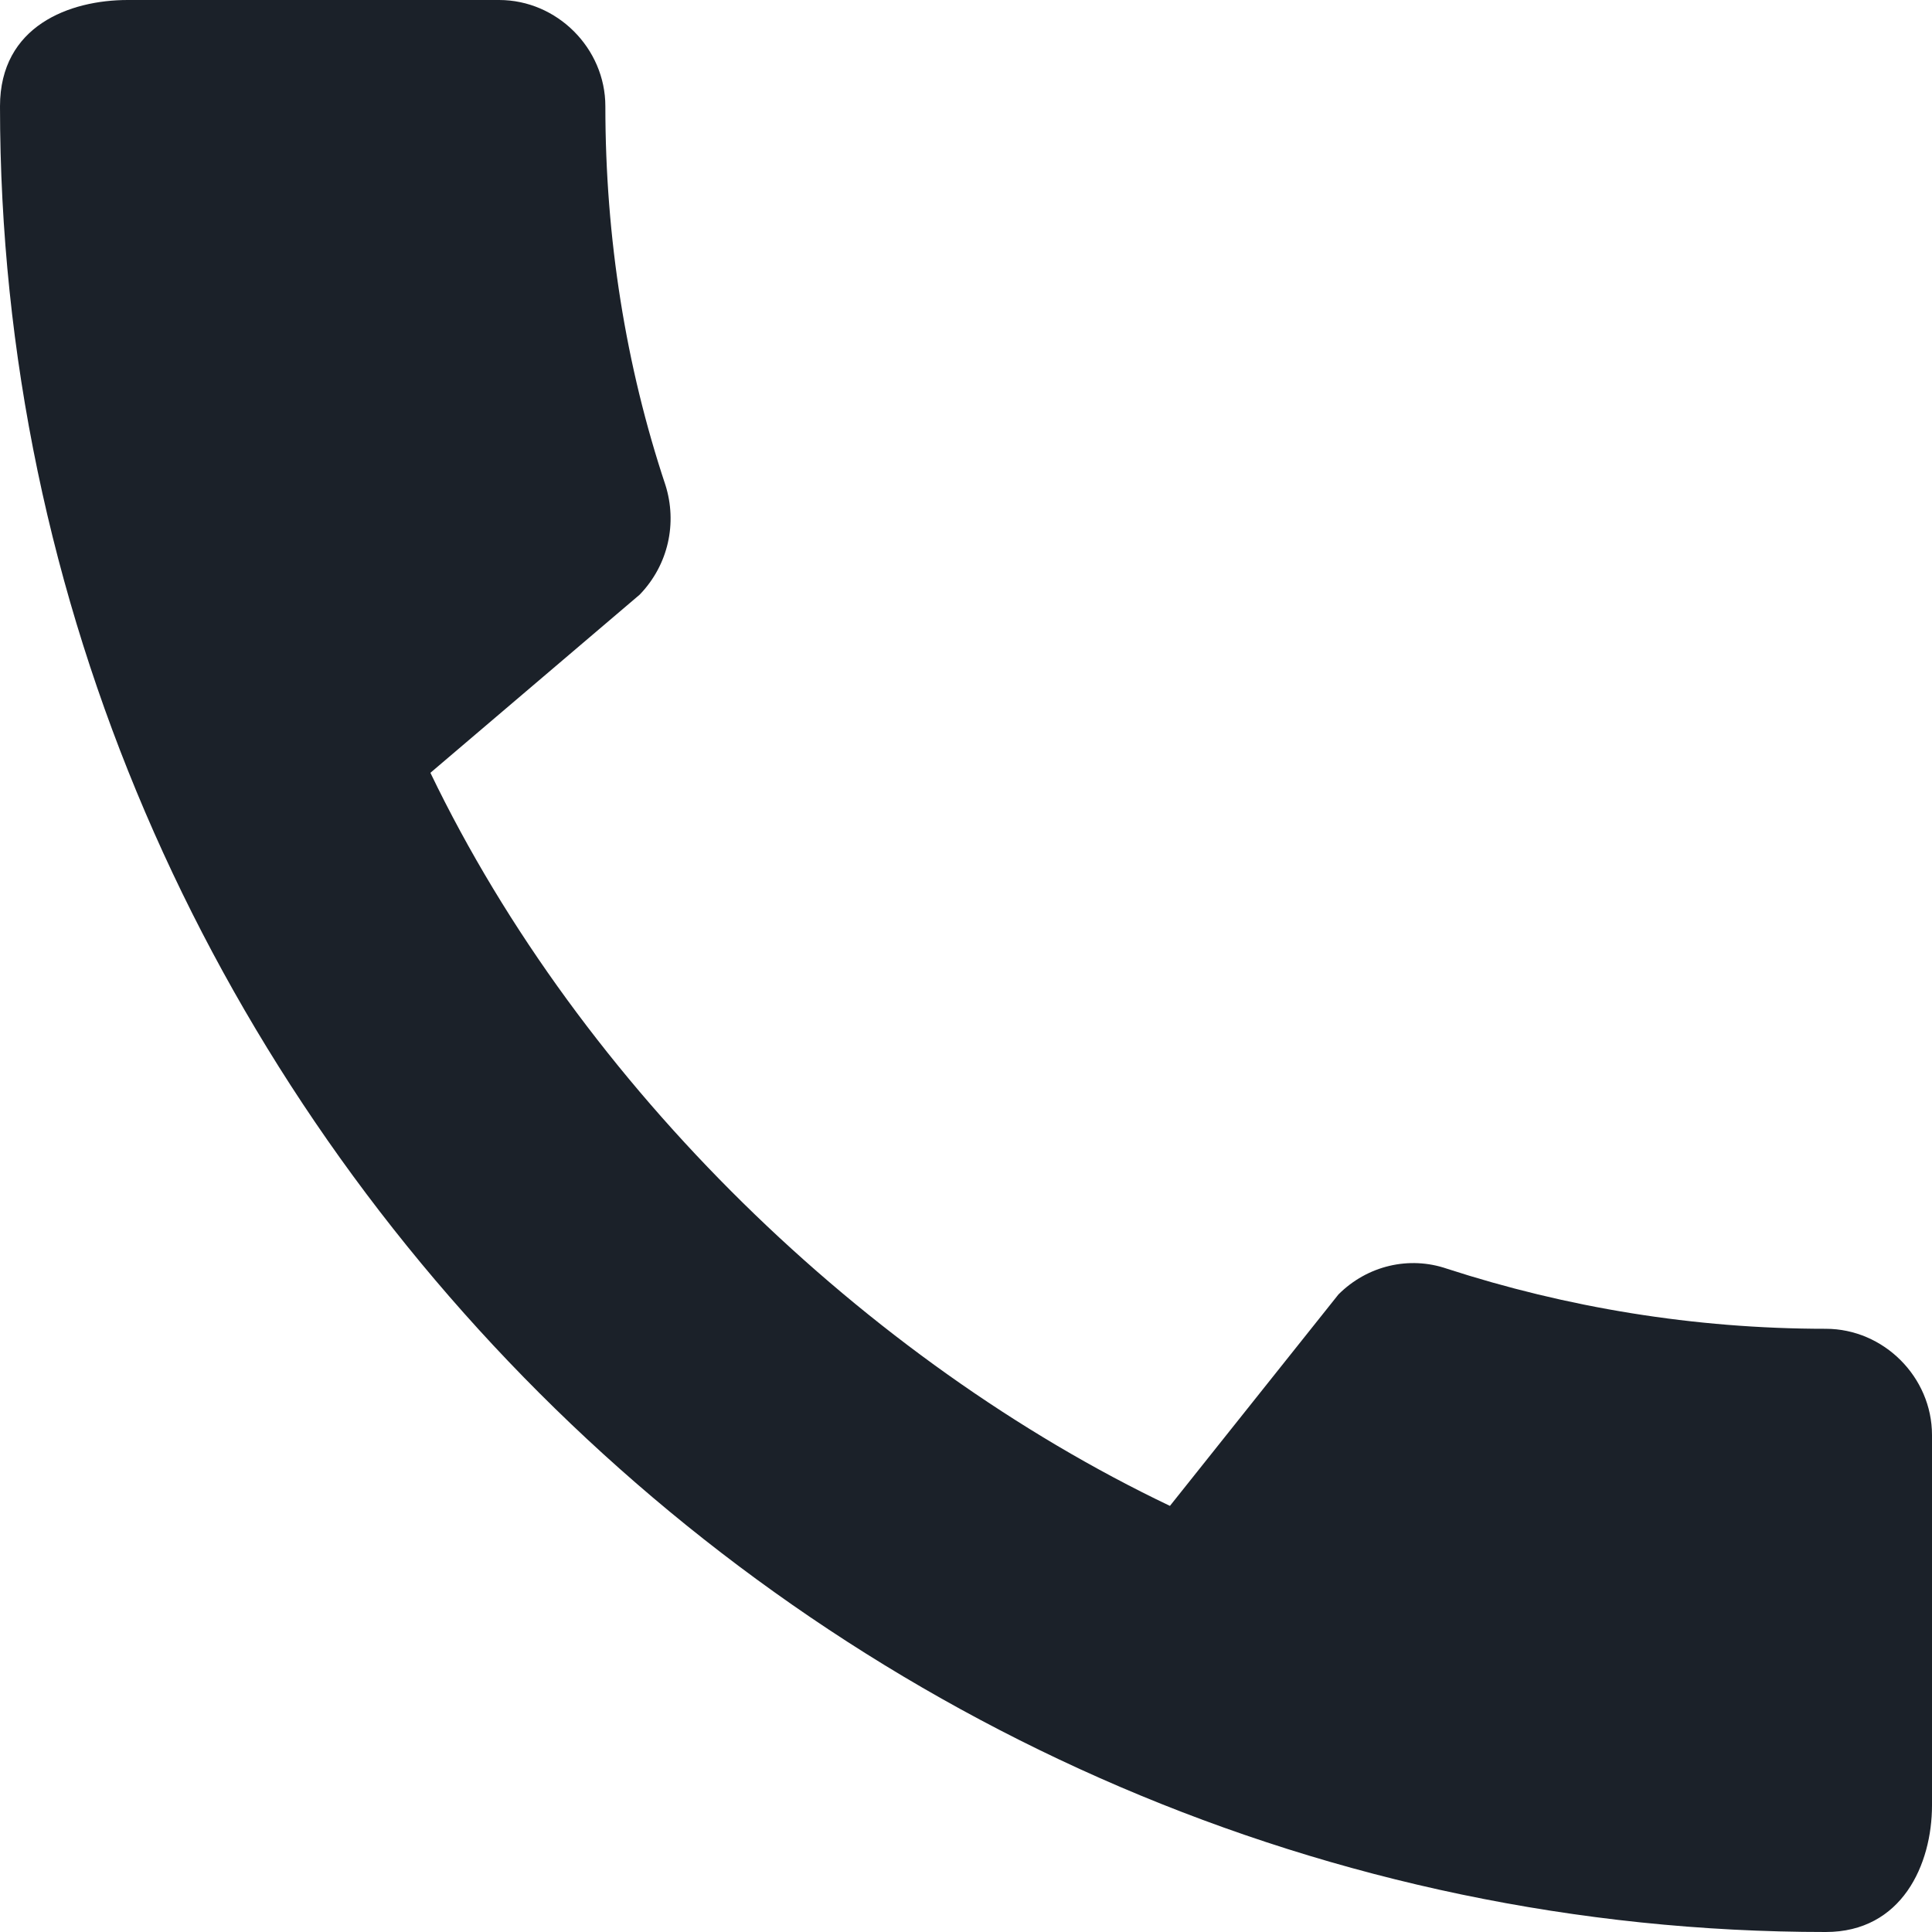
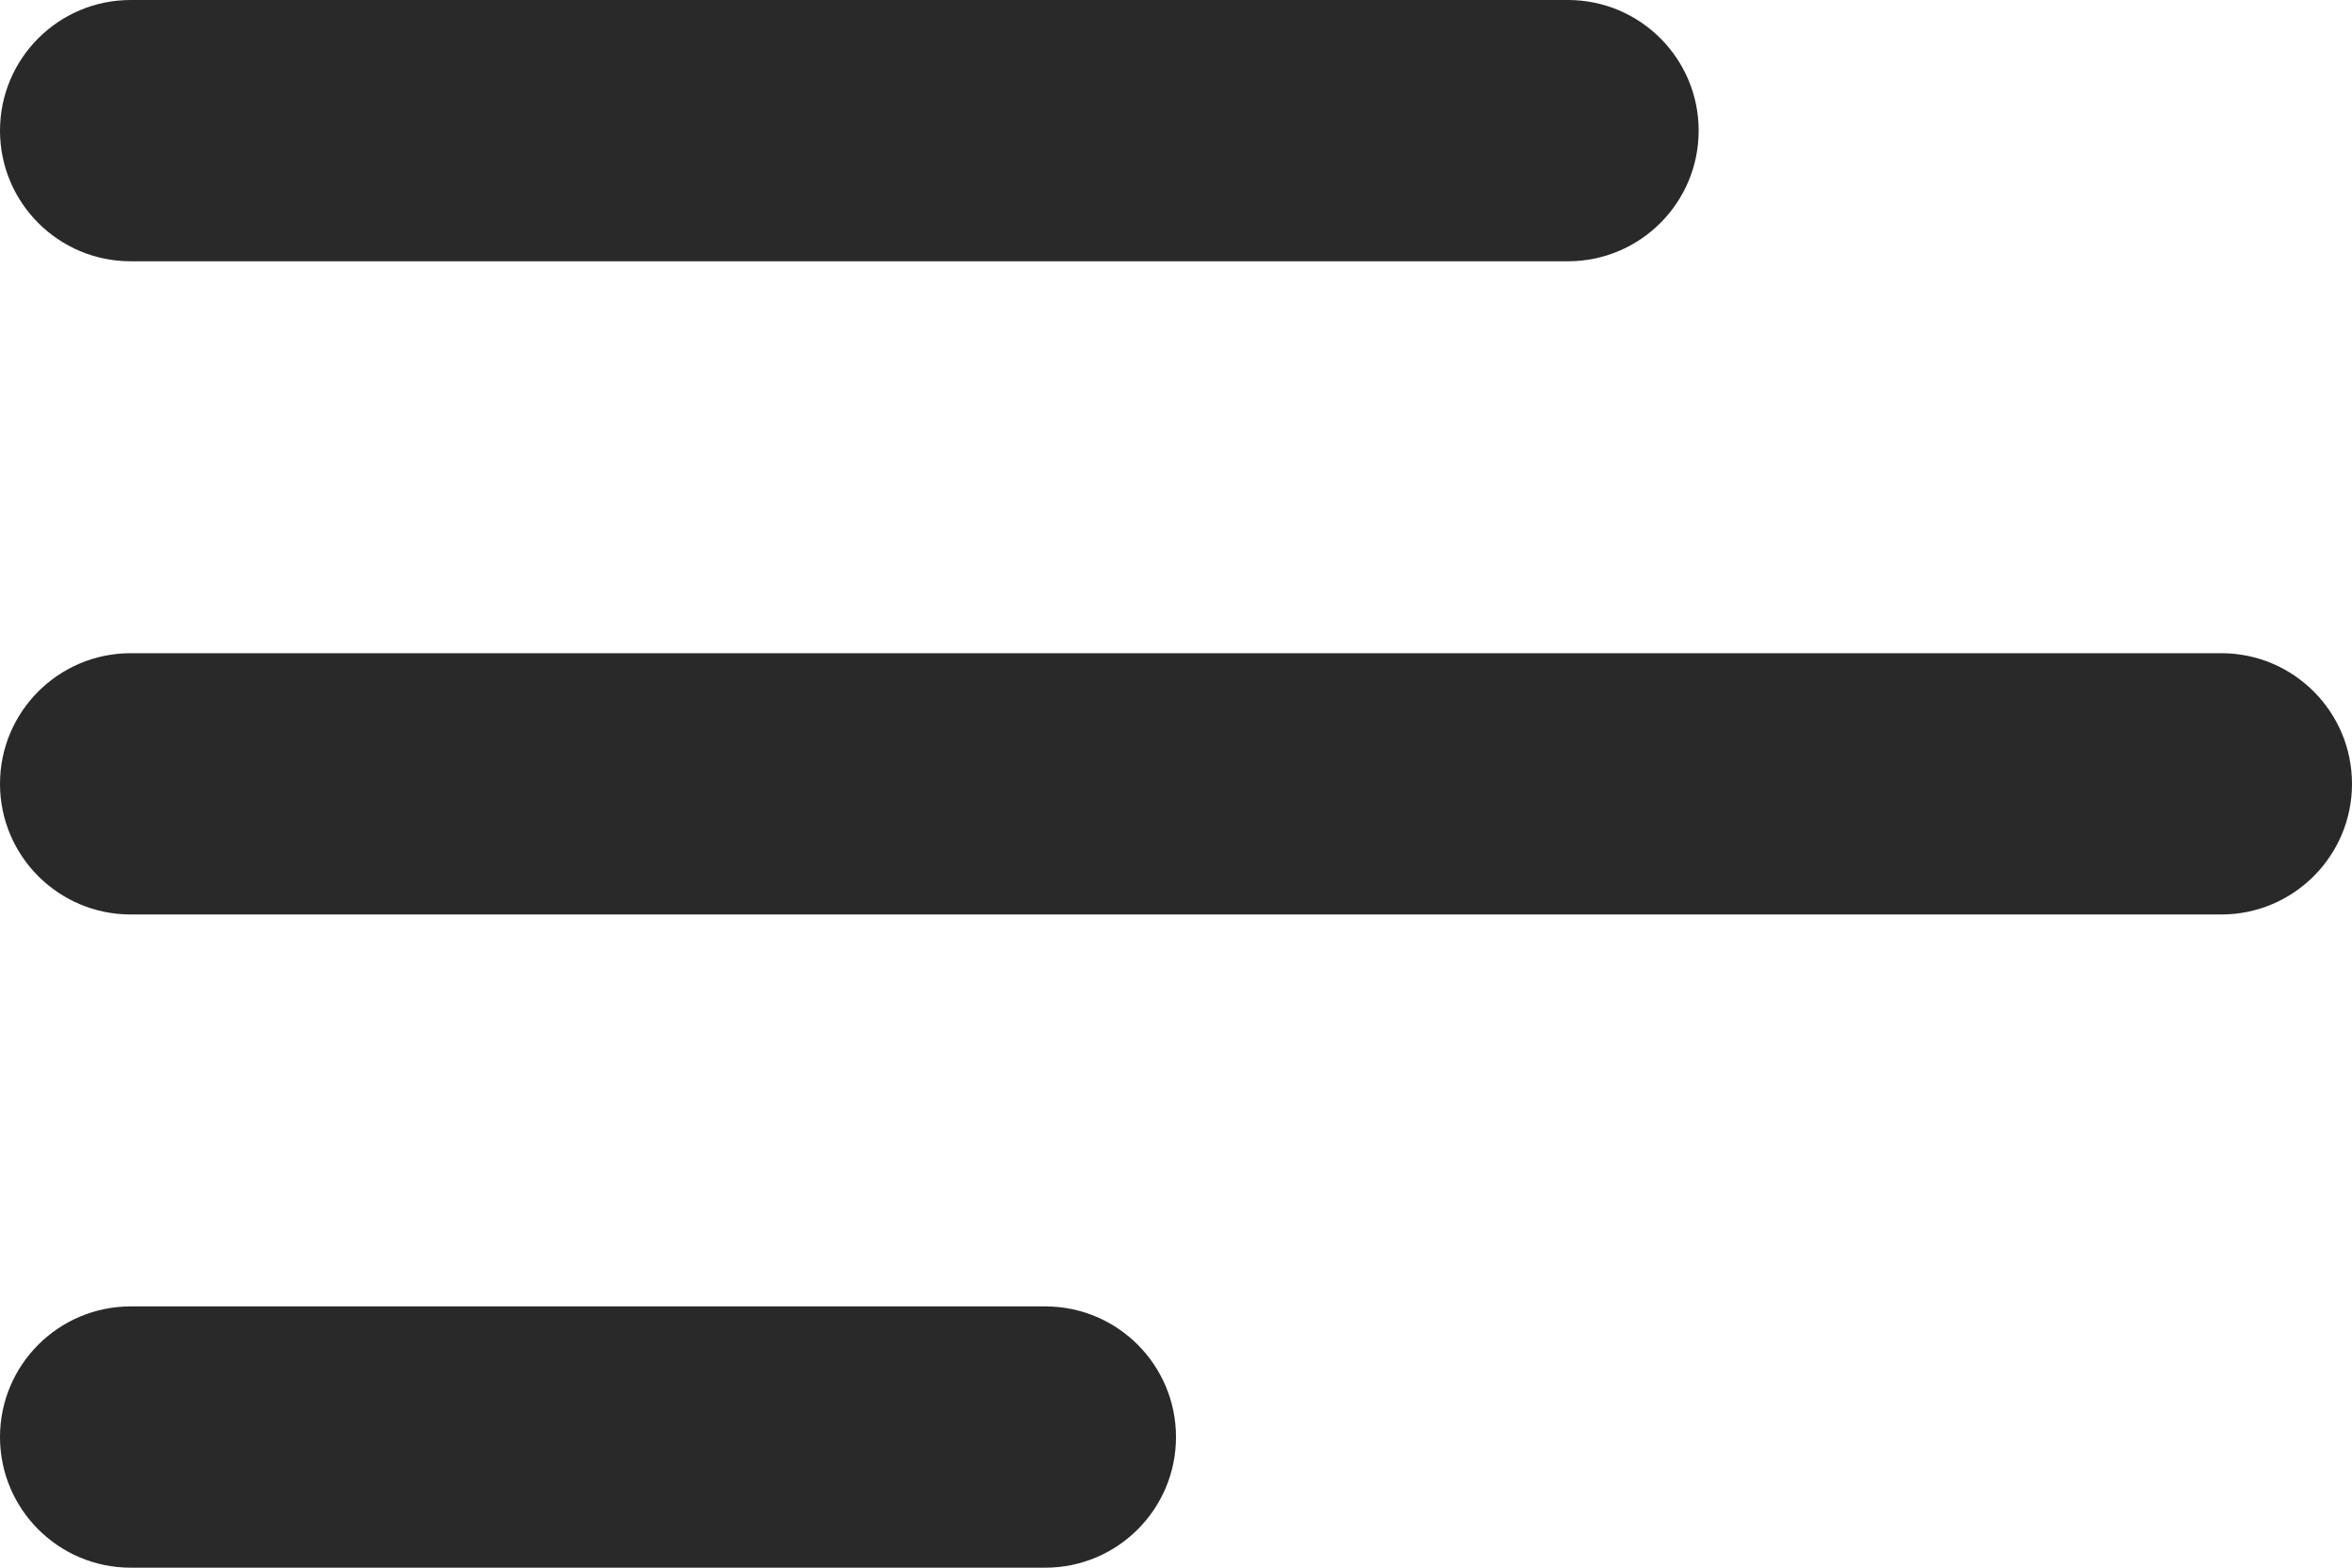
- <svg xmlns="http://www.w3.org/2000/svg" width="18" height="18" viewBox="0 0 18 18" fill="none">
-   <path d="M17.01 12.38C15.78 12.38 14.59 12.18 13.48 11.82C13.13 11.7 12.74 11.79 12.47 12.06L10.9 14.03C8.07 12.68 5.42 10.13 4.01 7.2L5.96 5.54C6.23 5.26 6.31 4.87 6.2 4.52C5.83 3.41 5.64 2.22 5.64 0.99C5.64 0.45 5.19 0 4.65 0H1.19C0.65 0 0 0.24 0 0.99C0 10.28 7.73 18 17.01 18C17.72 18 18 17.37 18 16.82V13.37C18 12.83 17.55 12.38 17.01 12.38Z" fill="#1B2129" />
+ <svg xmlns="http://www.w3.org/2000/svg" width="18" height="12" viewBox="0 0 18 12" fill="none">
+   <path d="M0 11C0 11.552 0.448 12 1 12H8C8.552 12 9 11.552 9 11C9 10.448 8.552 10 8 10H1C0.448 10 0 10.448 0 11ZM0 6C0 6.552 0.448 7 1 7H17C17.552 7 18 6.552 18 6C18 5.448 17.552 5 17 5H1C0.448 5 0 5.448 0 6ZM1 0C0.448 0 0 0.448 0 1C0 1.552 0.448 2 1 2H12C12.552 2 13 1.552 13 1C13 0.448 12.552 0 12 0H1Z" fill="#292929" />
</svg>
